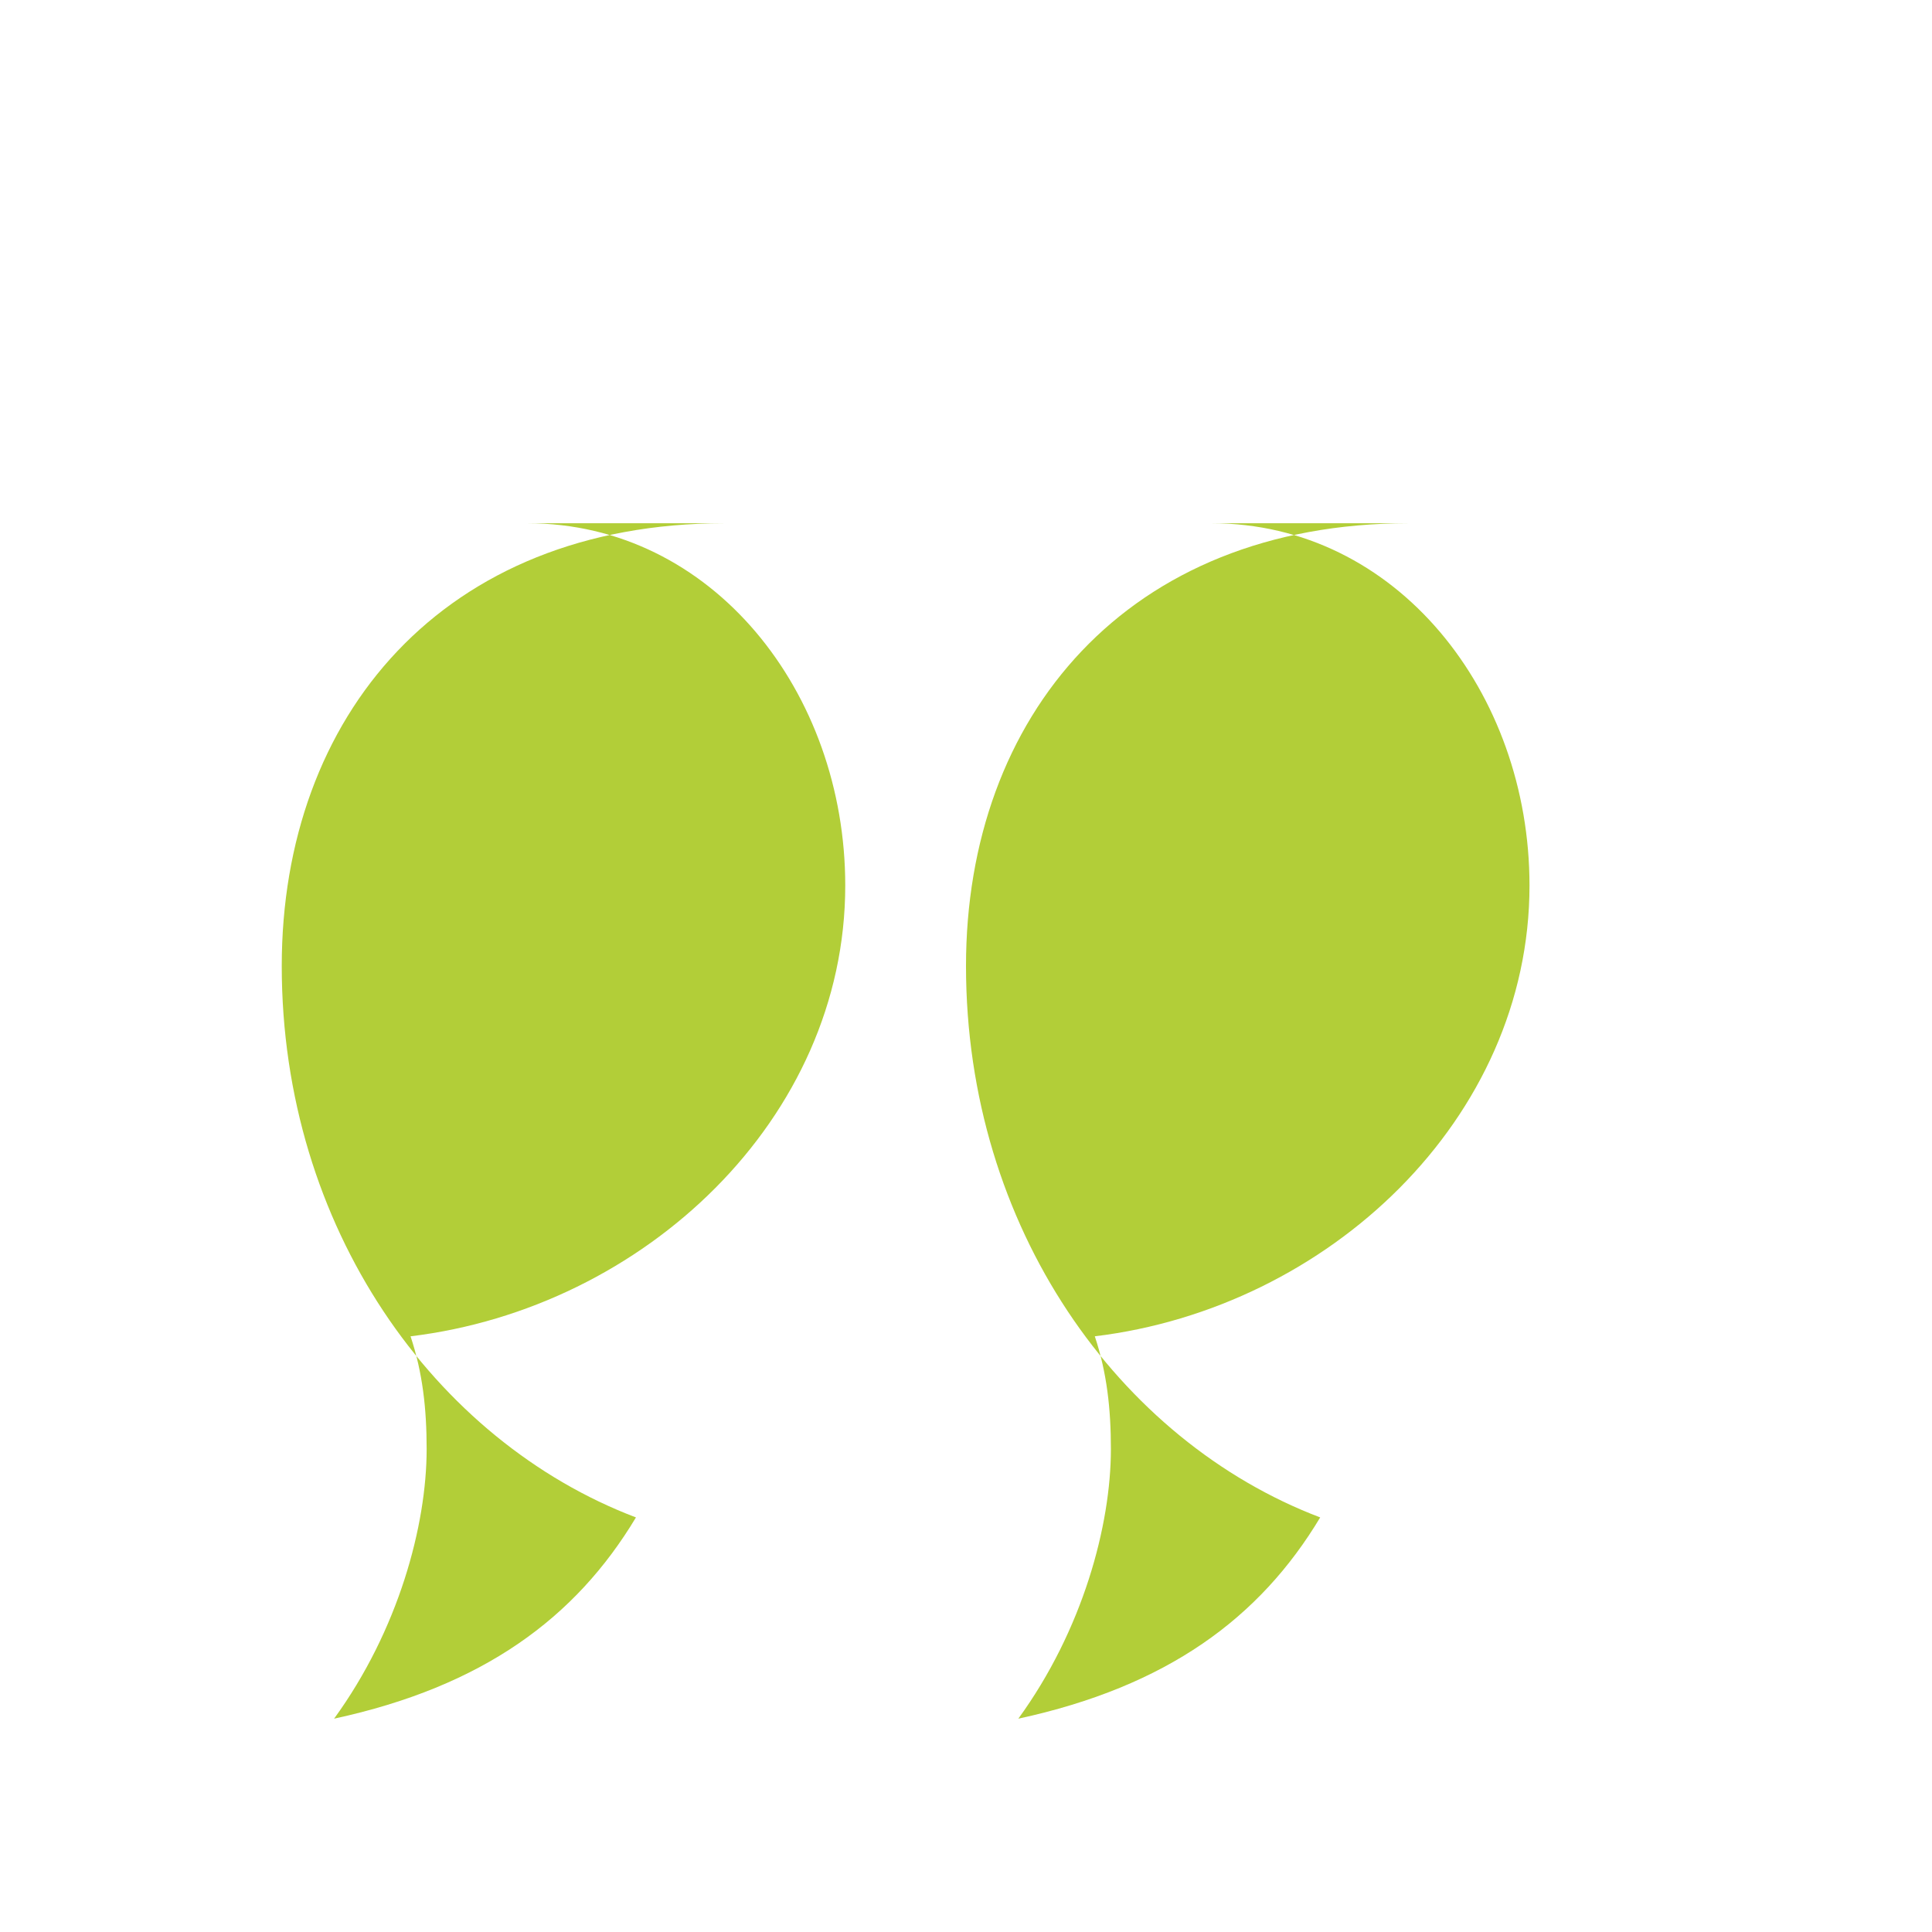
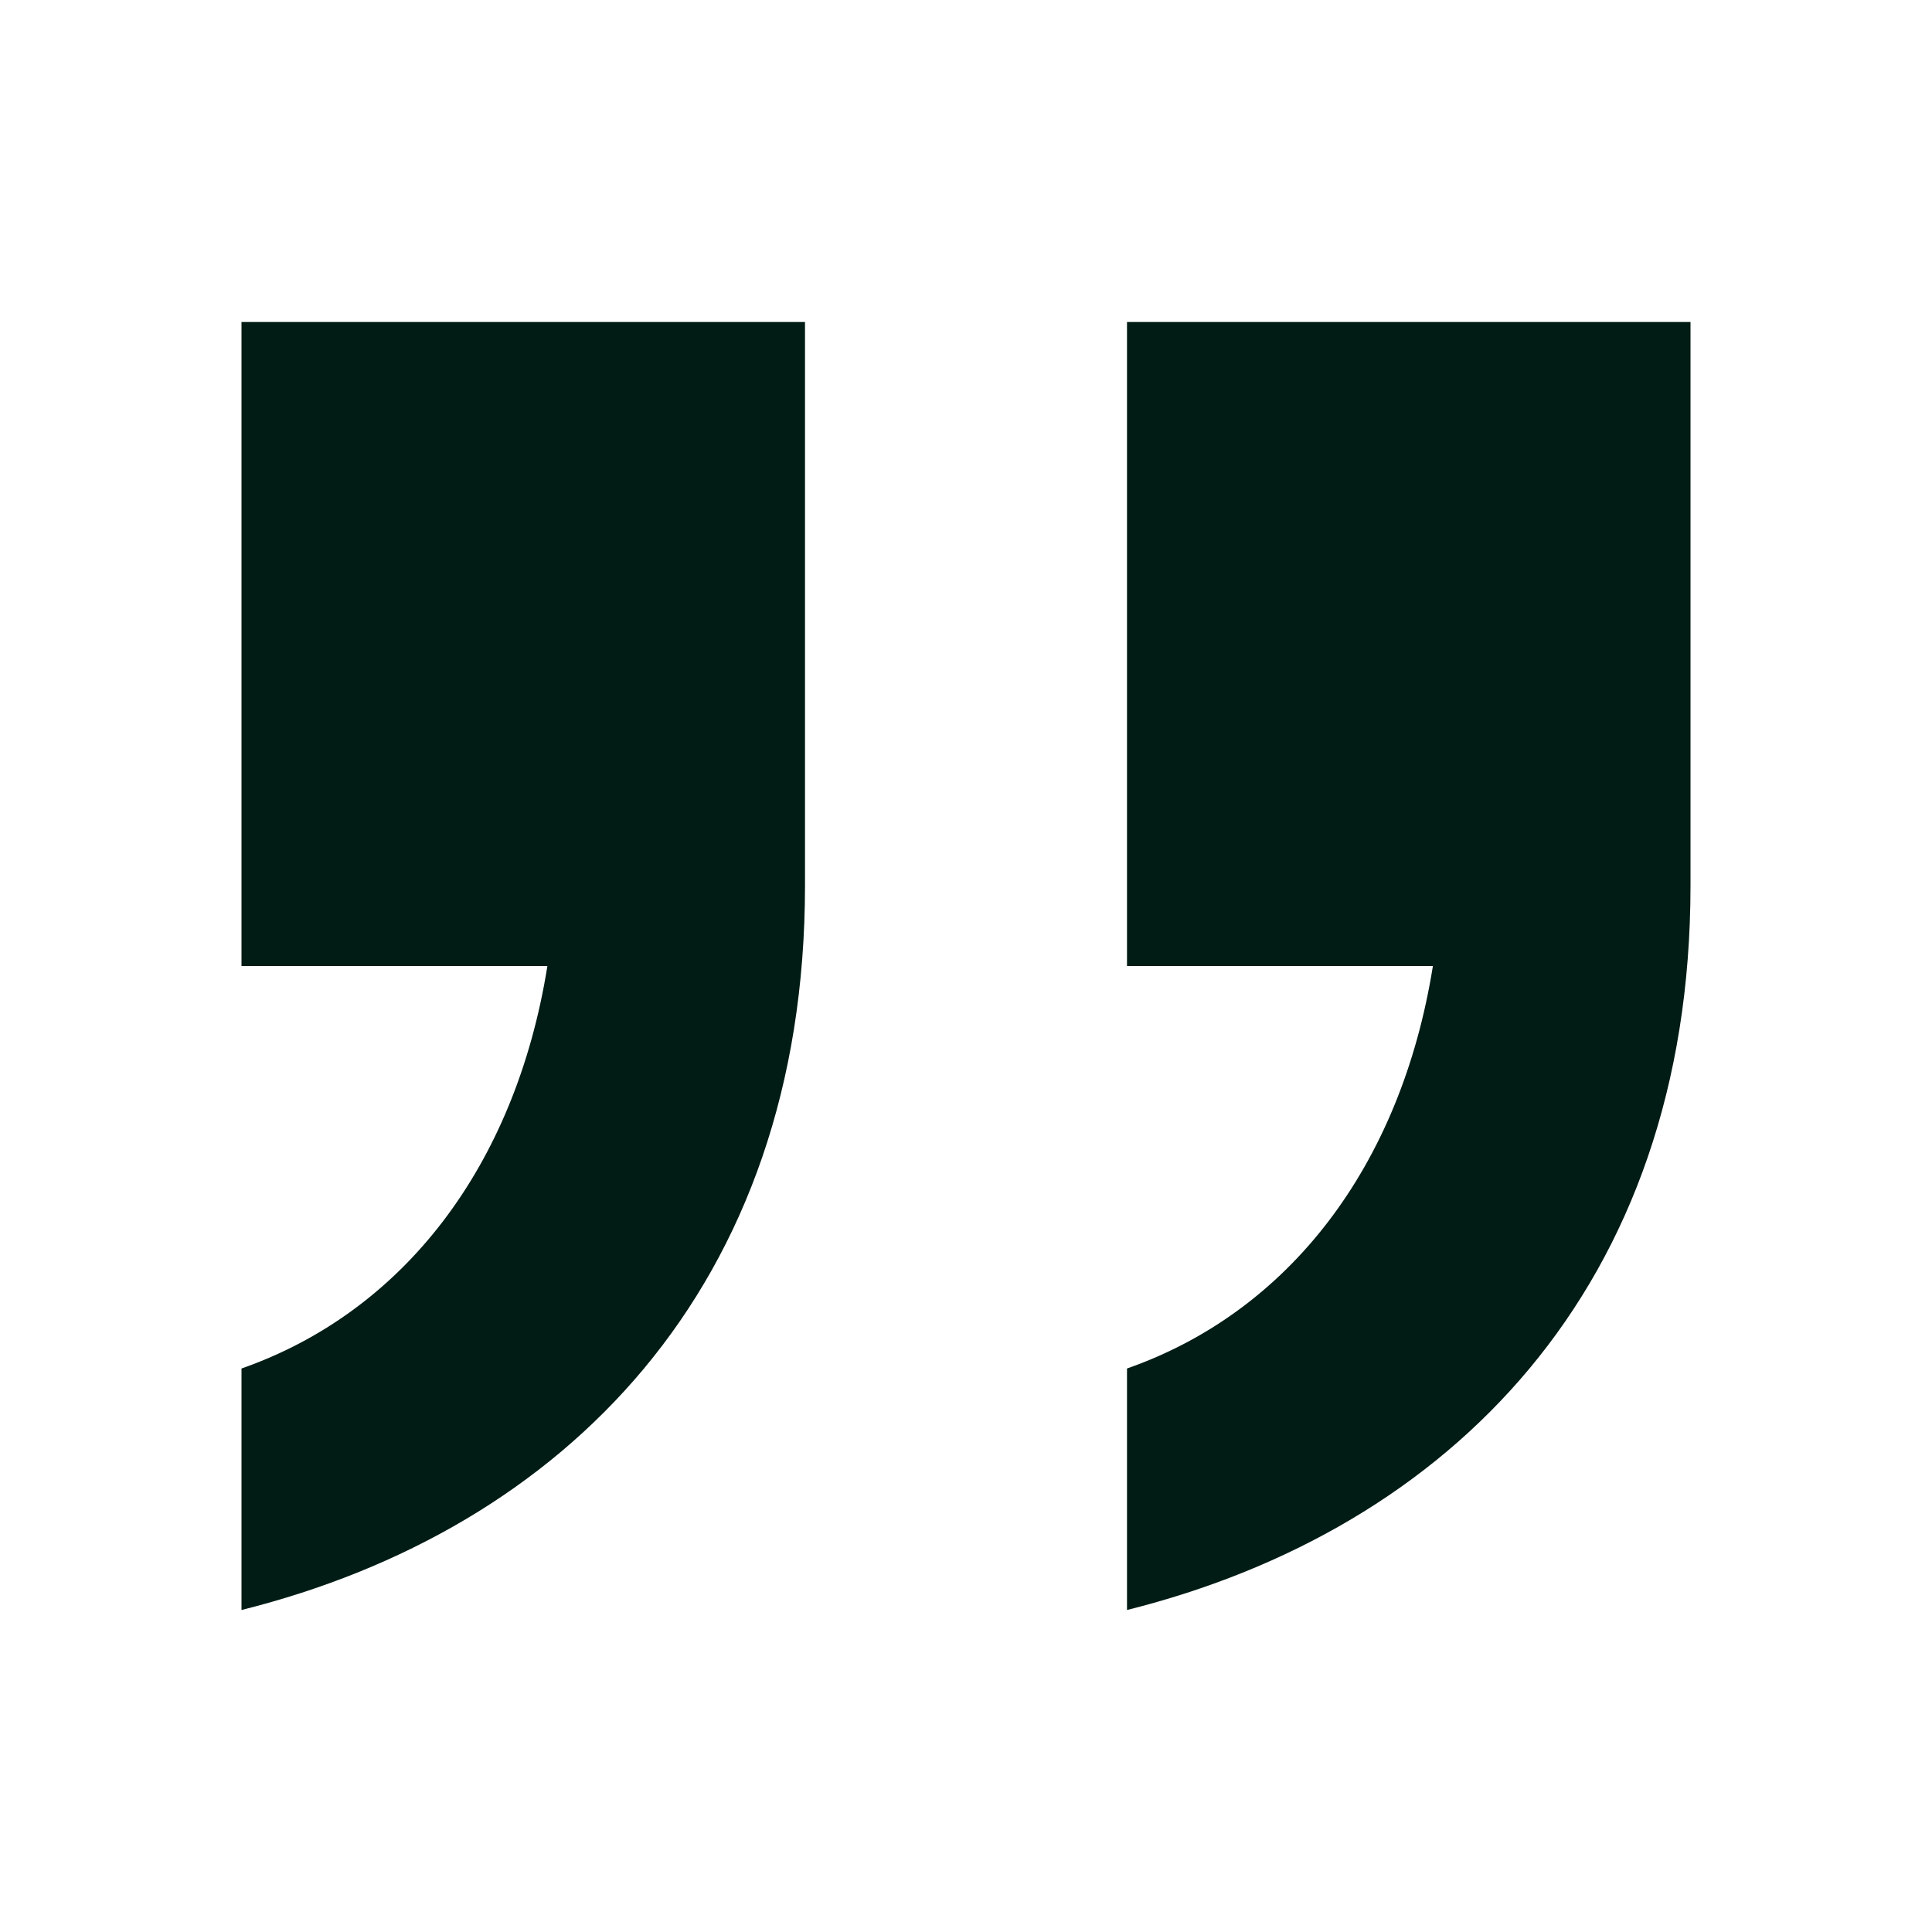
- <svg xmlns="http://www.w3.org/2000/svg" viewBox="0 0 48 48" role="img" aria-label="علامة اقتباس">
-   <path d="M18 13c-7 0-11 4.8-11 11 0 6.5 3.8 11.8 8.8 13.7-1.5 2.5-3.8 4.2-7.5 5 1.6-2.2 2.3-4.8 2.3-6.7 0-1-.1-1.9-.4-2.8 5.8-.7 10.8-5.4 10.8-11.2 0-4.8-3.3-9-7.9-9zm17 0c-7 0-11 4.8-11 11 0 6.5 3.8 11.8 8.8 13.7-1.5 2.5-3.8 4.2-7.5 5 1.6-2.2 2.3-4.8 2.3-6.7 0-1-.1-1.9-.4-2.8 5.8-.7 10.8-5.4 10.8-11.2 0-4.8-3.3-9-7.9-9z" fill="#B2CE38" />
+ <svg xmlns="http://www.w3.org/2000/svg" viewBox="0 0 24 24" role="img" aria-label="علامة اقتباس">
+   <path d="M3 4h7v7c0 5-3 8-7 9v-3c2-.7 3.4-2.5 3.8-5H3V4zm11 0h7v7c0 5-3 8-7 9v-3c2-.7 3.4-2.5 3.8-5H14V4z" fill="#001c15" />
</svg>
